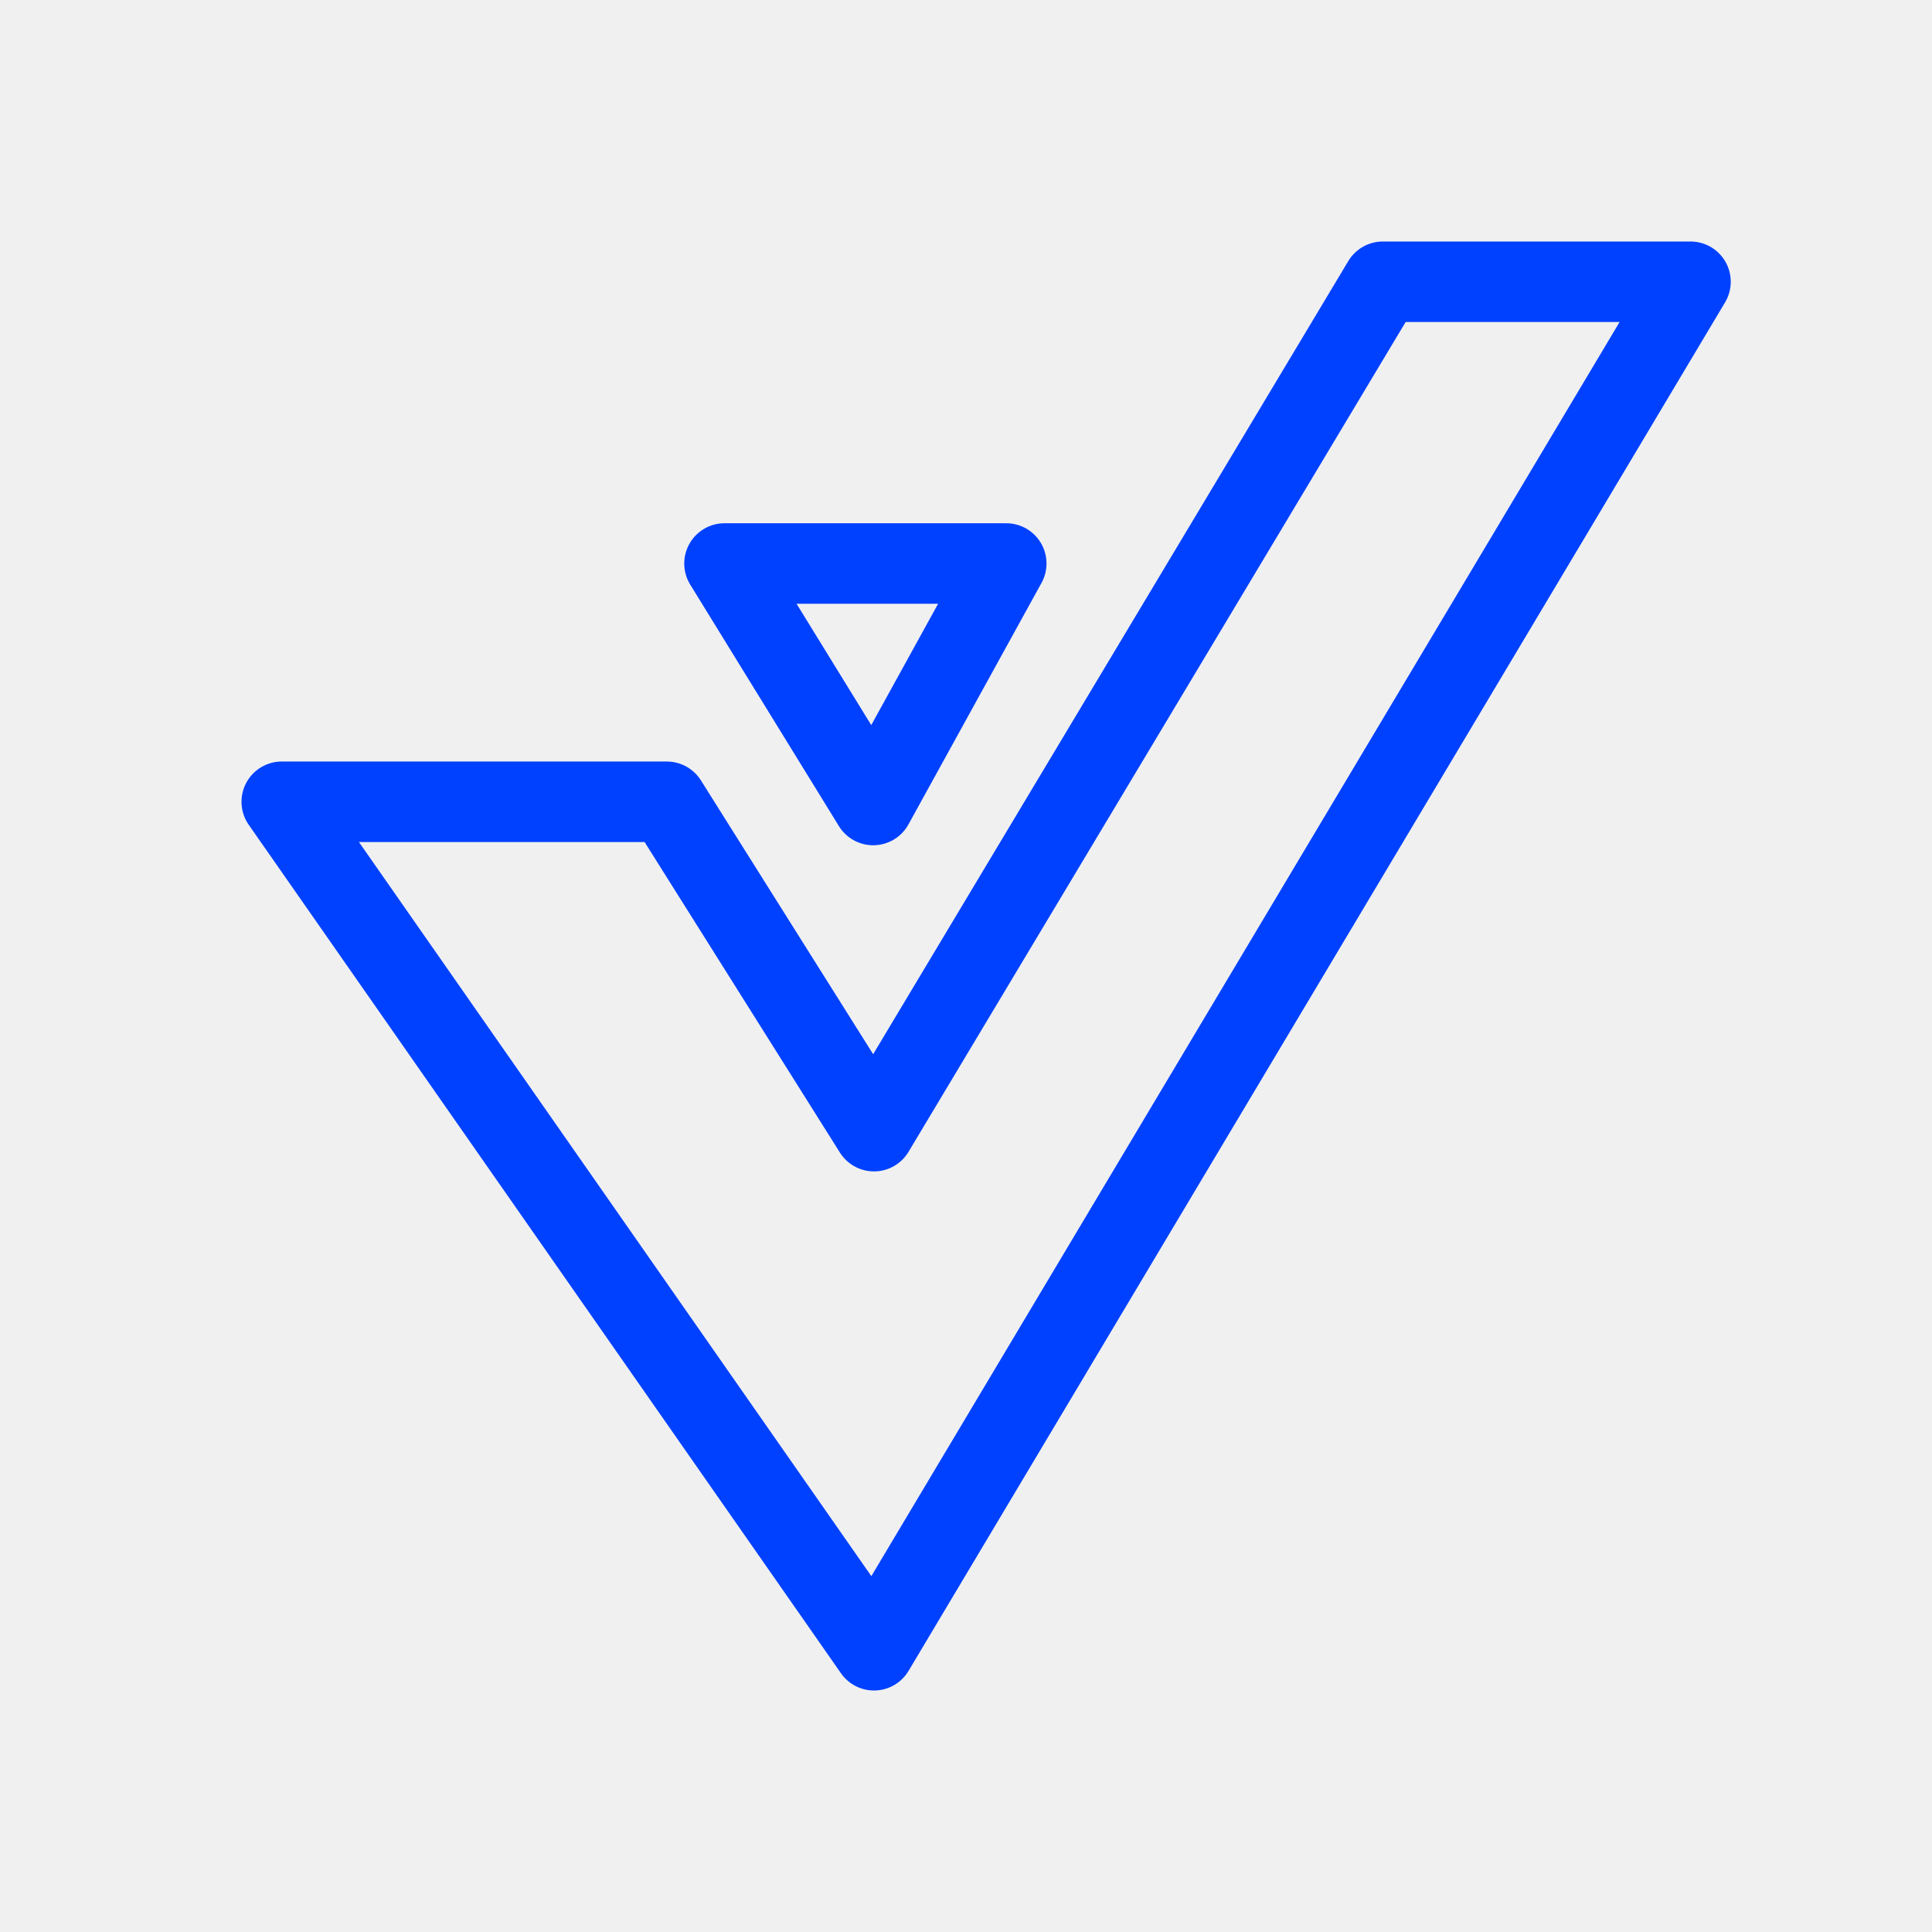
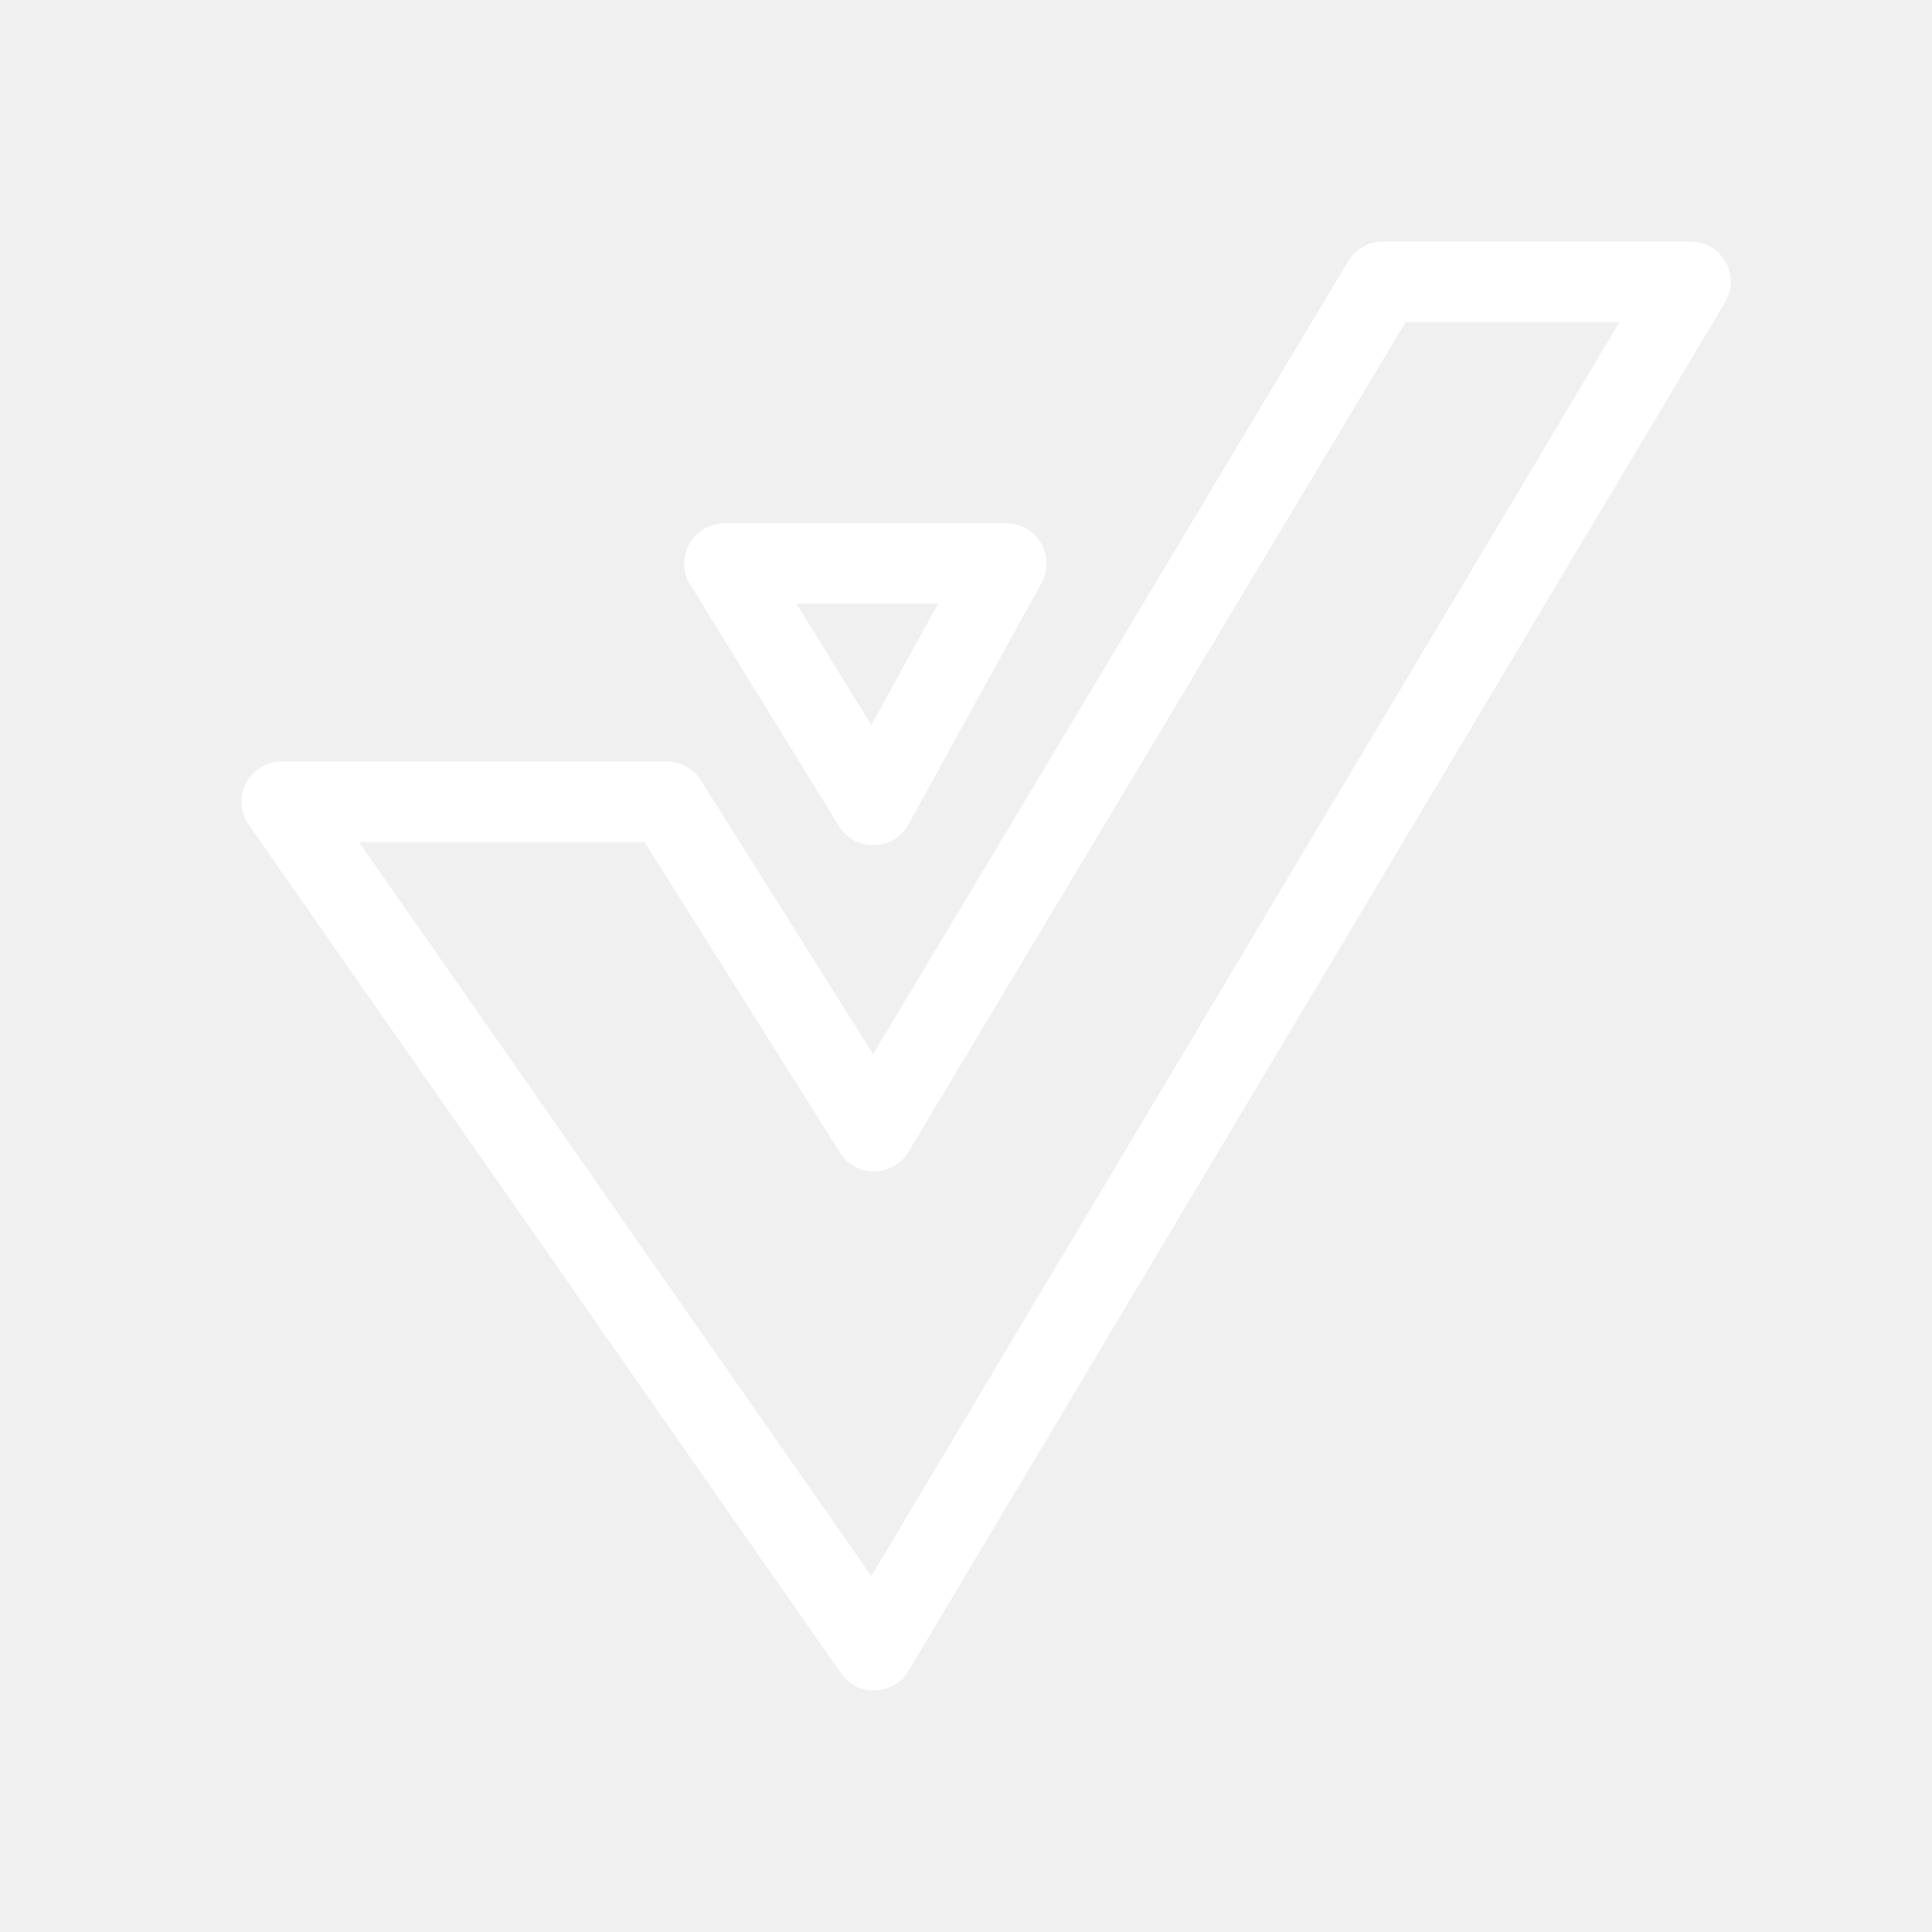
- <svg xmlns="http://www.w3.org/2000/svg" width="48px" height="48px" viewBox="0 0 48 48" version="1.1">
+ <svg xmlns="http://www.w3.org/2000/svg" width="48" height="48" version="1.1">
+   <rect id="backgroundrect" width="100%" height="100%" x="0" y="0" fill="none" stroke="none" />
  <defs />
-   <g id="Icon-Velocity-Active" stroke="none" stroke-width="1" fill="none" fill-rule="evenodd" stroke-linecap="round" stroke-linejoin="round">
-     <polygon id="Combined-Shape" stroke="#0041FF" stroke-width="2" fill-rule="nonzero" points="7 19.92 16.567 19.92 21.714 28.103 34.356 7 42 7 21.714 41" />
-     <polygon id="Path-3" stroke="#0041FF" stroke-width="2" fill-rule="nonzero" points="21.694 20 25 14 18 14" />
+   <g class="currentLayer" style="">
+     <g id="Icon-Velocity-Active" stroke="#ffffff" stroke-width="1" fill="none" fill-rule="evenodd" stroke-linecap="round" stroke-linejoin="round" class="selected" stroke-opacity="1">
+       <polygon id="Combined-Shape" stroke="#ffffff" stroke-width="2" fill-rule="nonzero" points="7 19.92 16.567 19.92 21.714 28.103 34.356 7 42 7 21.714 41" stroke-opacity="1" />
+       <polygon id="Path-3" stroke="#ffffff" stroke-width="2" fill-rule="nonzero" points="21.694 20 25 14 18 14" stroke-opacity="1" />
+     </g>
  </g>
</svg>
